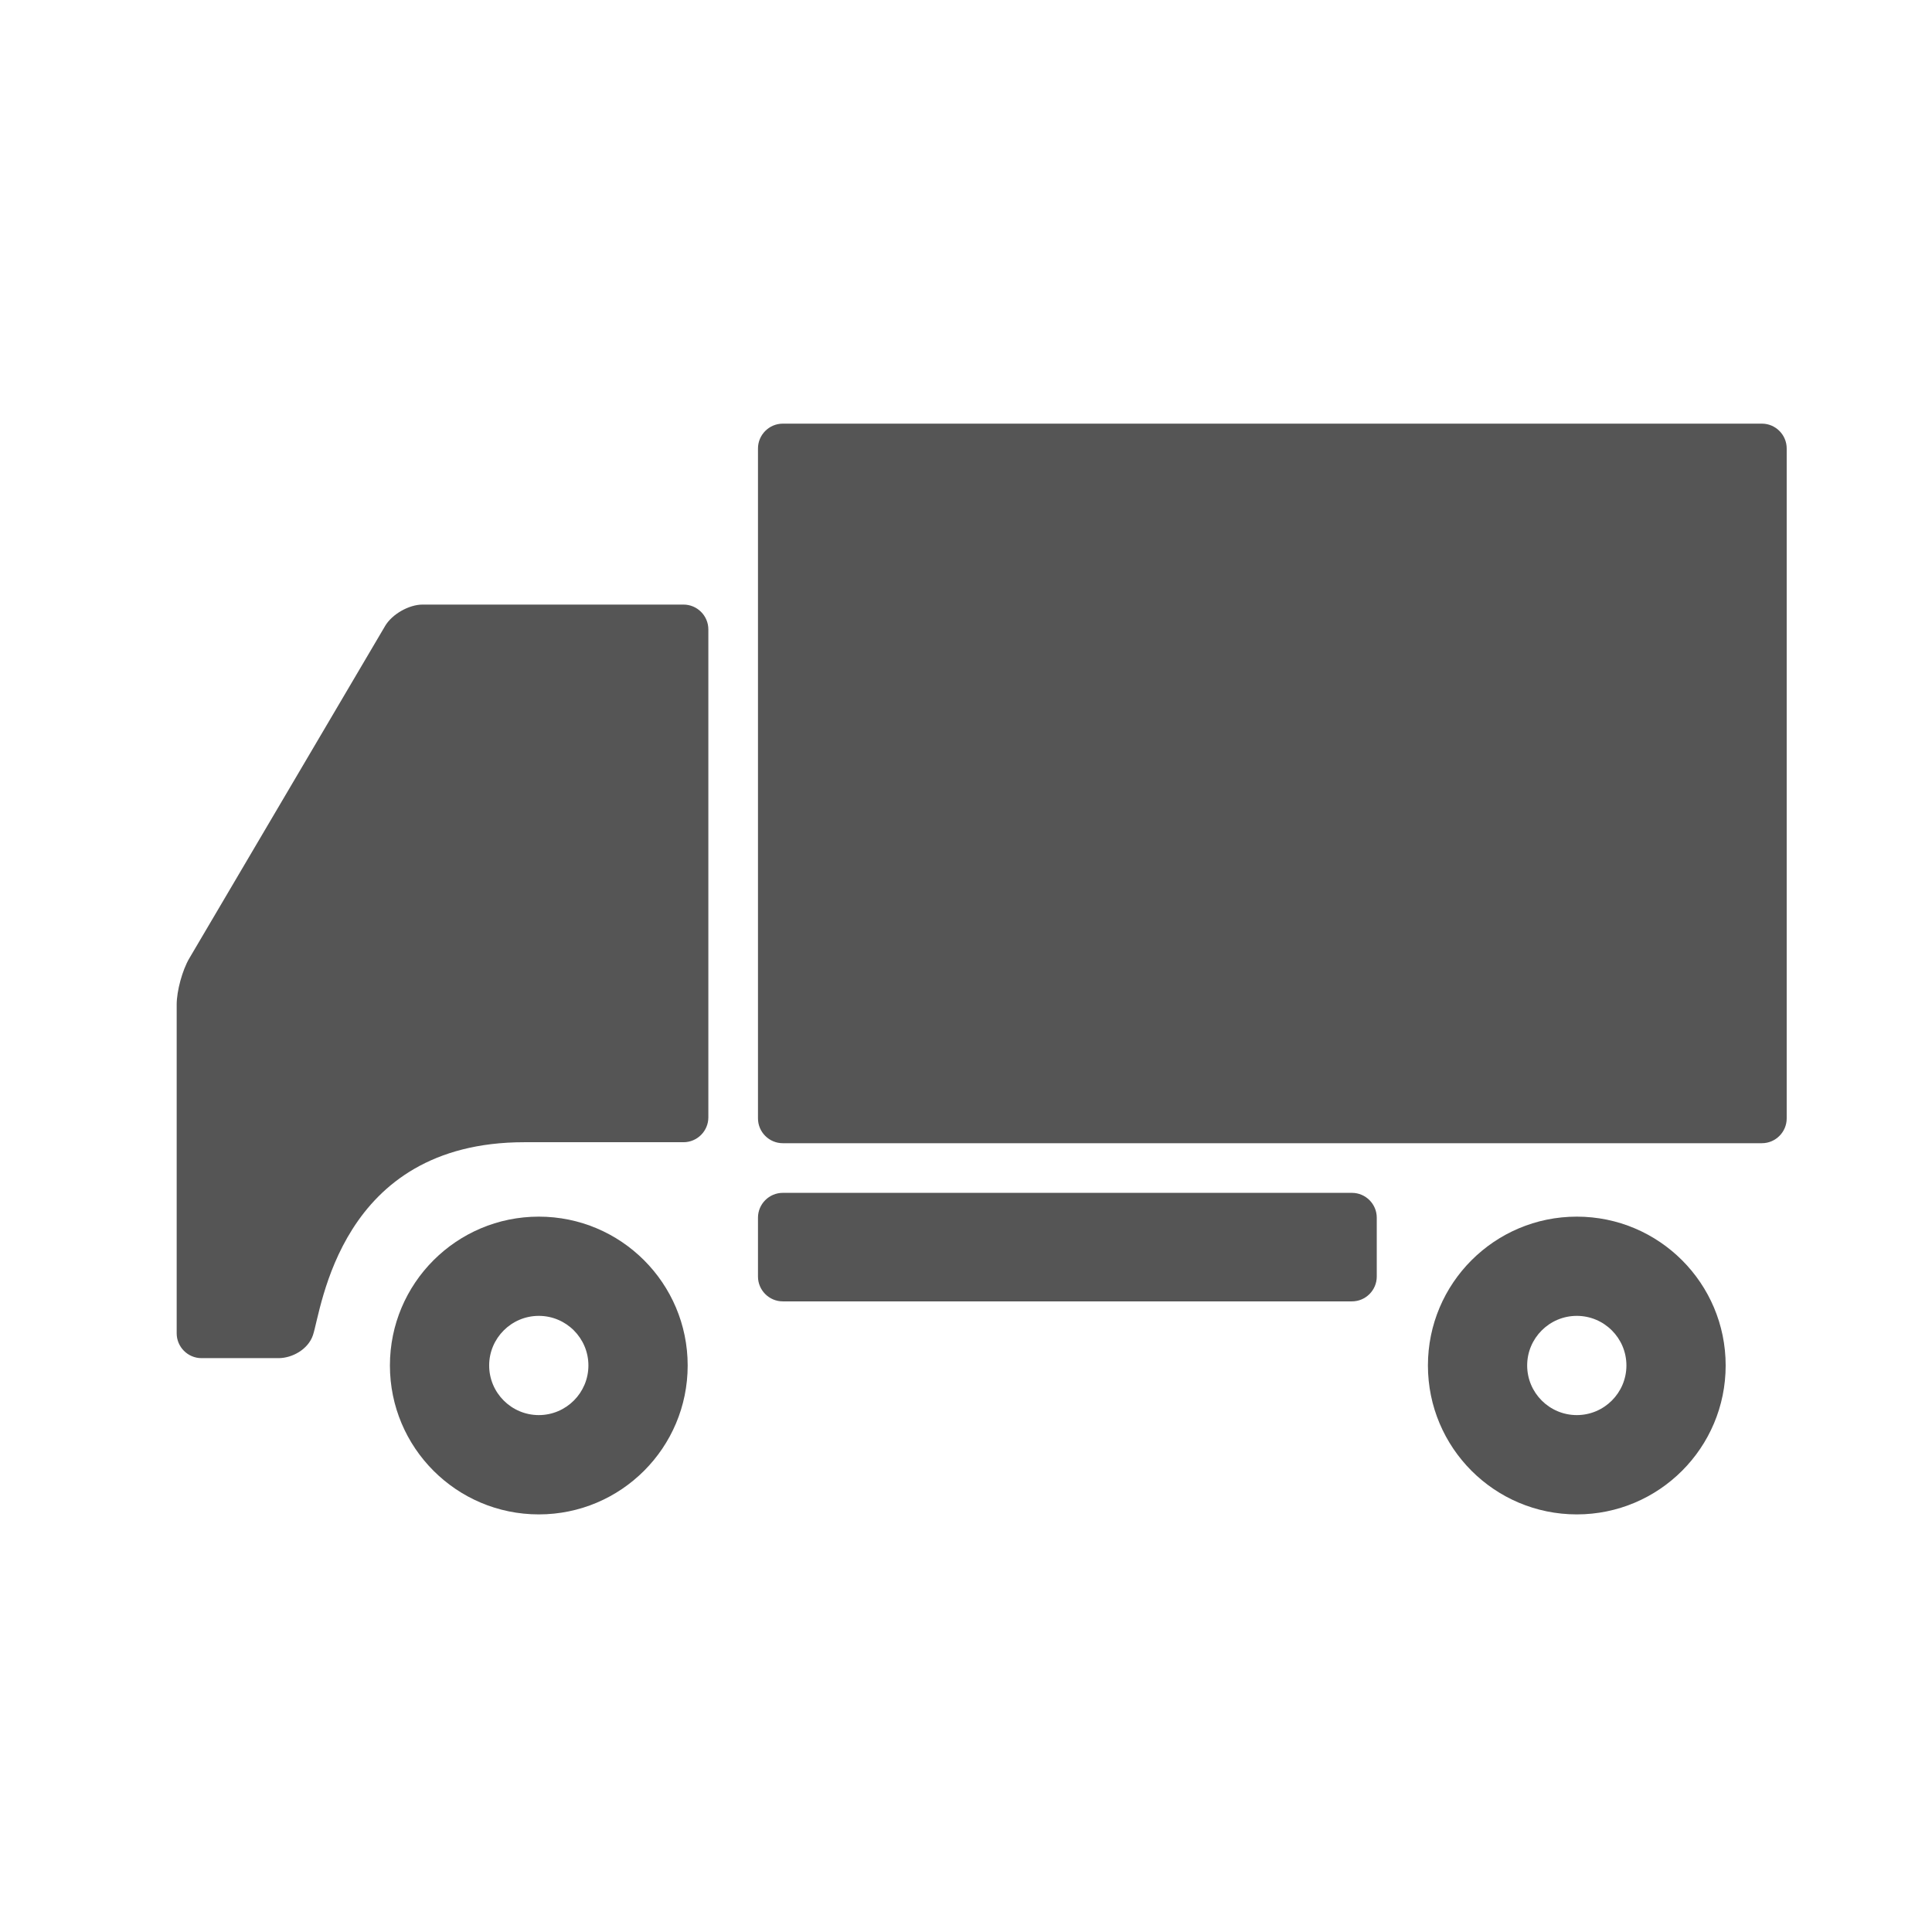
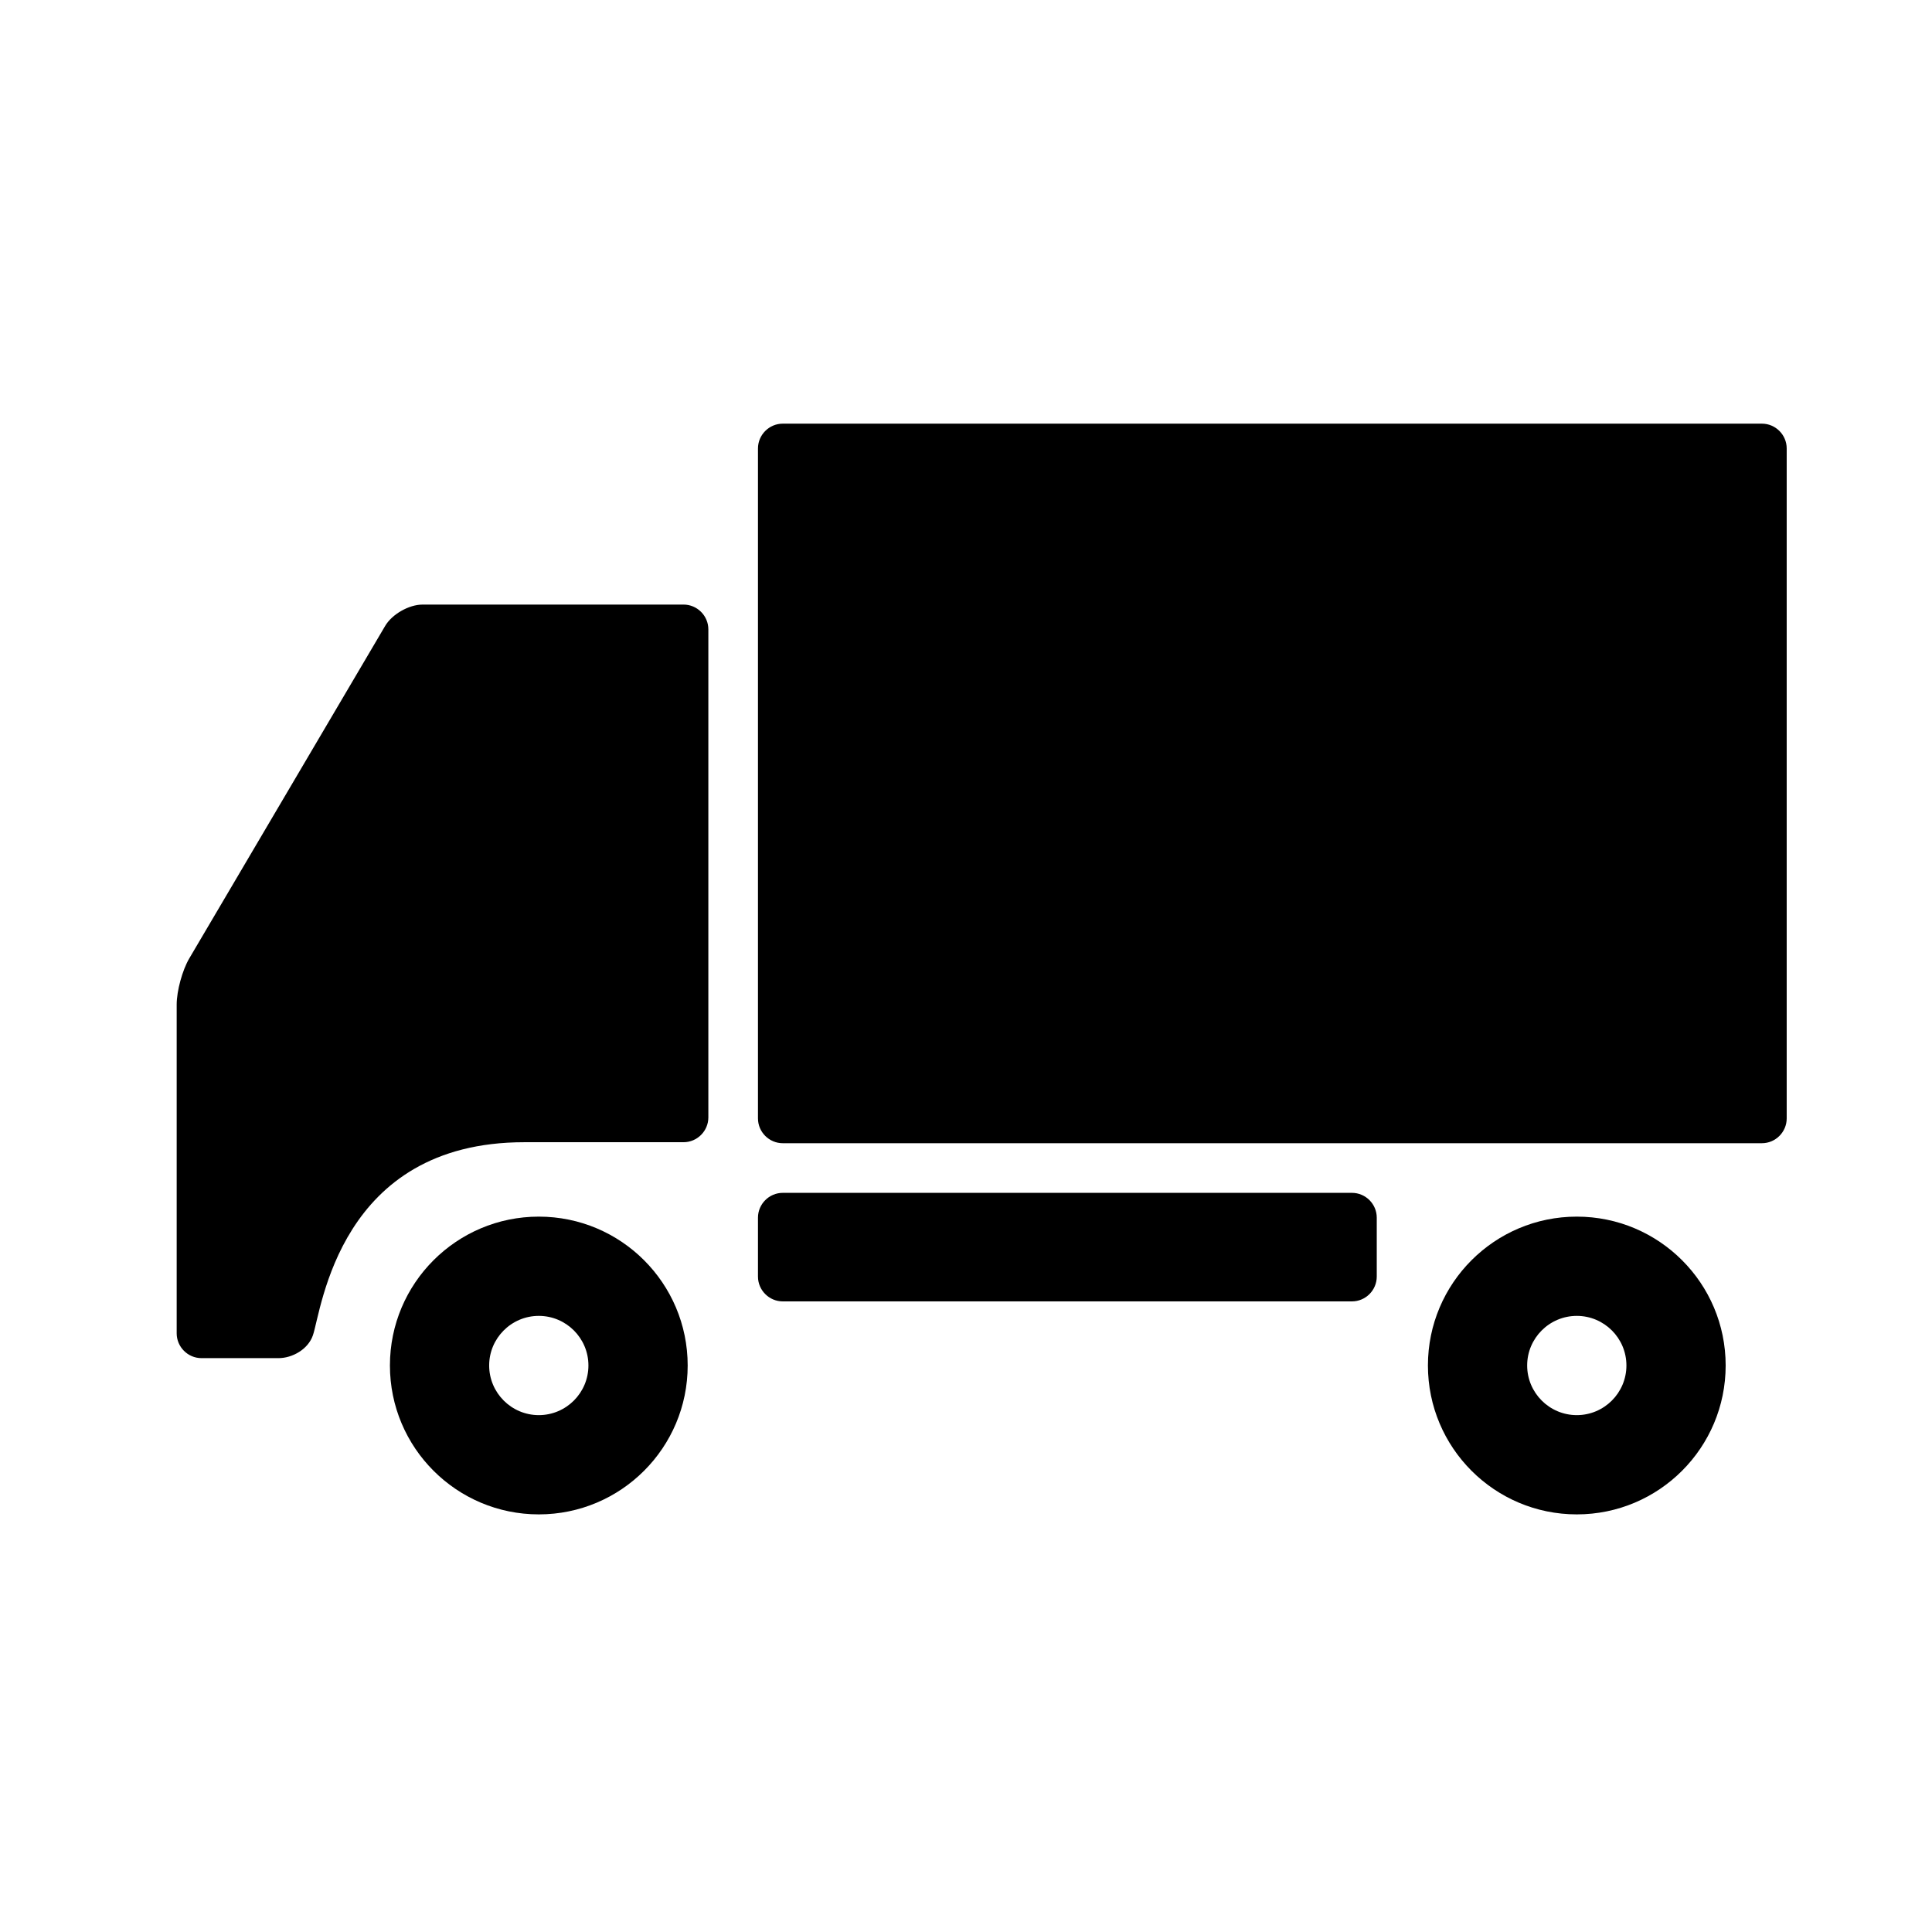
- <svg xmlns="http://www.w3.org/2000/svg" version="1.1" id="Layer_1" x="0px" y="0px" width="100px" height="100px" viewBox="0 0 100 100" enable-background="new 0 0 100 100" xml:space="preserve">
-   <path fill="#555555" d="M92.479,57.889c0,0.706-0.576,1.283-1.283,1.283H40.517c-0.706,0-1.284-0.577-1.284-1.283V23.212  c0-0.706,0.579-1.284,1.284-1.284h50.679c0.707,0,1.283,0.579,1.283,1.284V57.889z" />
-   <path fill="#555555" d="M71.261,66.076c0,0.705-0.578,1.283-1.284,1.283h-29.46c-0.706,0-1.284-0.578-1.284-1.283v-3.051  c0-0.706,0.579-1.283,1.284-1.283h29.46c0.706,0,1.284,0.577,1.284,1.283V66.076z" />
-   <path fill="#555555" d="M27.888,68.109c1.416,0,2.568,1.151,2.568,2.567c0,1.417-1.152,2.569-2.568,2.569  c-1.416,0-2.569-1.152-2.569-2.569C25.319,69.261,26.473,68.109,27.888,68.109 M27.888,62.973c-4.255,0-7.706,3.451-7.706,7.704  c0,4.257,3.451,7.708,7.706,7.708c4.257,0,7.706-3.451,7.706-7.708C35.593,66.424,32.145,62.973,27.888,62.973L27.888,62.973z" />
-   <path fill="#555555" d="M81.615,68.109c1.416,0,2.568,1.151,2.568,2.567c0,1.417-1.152,2.569-2.568,2.569s-2.569-1.152-2.569-2.569  C79.046,69.261,80.199,68.109,81.615,68.109 M81.615,62.973c-4.257,0-7.706,3.451-7.706,7.704c0,4.257,3.449,7.708,7.706,7.708  c4.256,0,7.705-3.451,7.705-7.708C89.32,66.424,85.871,62.973,81.615,62.973L81.615,62.973z" />
-   <path fill="#555555" d="M21.871,31.293c-0.706,0-1.578,0.498-1.937,1.106L9.797,49.606c-0.359,0.608-0.652,1.684-0.652,2.39v17.017  c0,0.706,0.578,1.284,1.284,1.284h3.988c0.706,0,1.53-0.451,1.78-1.186c0.453-1.336,1.362-9.99,10.942-9.99h8.24  c0.707,0,1.285-0.578,1.285-1.285V32.578c0-0.707-0.578-1.285-1.285-1.285L21.871,31.293L21.871,31.293z" />
+ <svg xmlns="http://www.w3.org/2000/svg" version="1.2" baseProfile="tiny" id="Layer_1" x="0px" y="0px" width="100.0px" height="100px" viewBox="0 0 120 120" xml:space="preserve">
+   <path fill="#000000" d="M110.975,69.466c0,0.848-0.693,1.541-1.541,1.541H48.62c-0.847,0-1.541-0.693-1.541-1.541V27.855  c0-0.847,0.694-1.541,1.541-1.541h60.814c0.848,0,1.541,0.694,1.541,1.541V69.466z" />
+   <path fill="#000000" d="M85.513,79.291c0,0.847-0.694,1.541-1.541,1.541H48.62c-0.847,0-1.541-0.694-1.541-1.541v-3.66  c0-0.848,0.694-1.541,1.541-1.541h35.352c0.847,0,1.541,0.693,1.541,1.541V79.291z" />
+   <path fill="#000000" d="M33.466,81.732c1.699,0,3.082,1.381,3.082,3.08c0,1.701-1.383,3.084-3.082,3.084s-3.083-1.383-3.083-3.084  C30.383,83.113,31.767,81.732,33.466,81.732 M33.466,75.567c-5.106,0-9.247,4.141-9.247,9.245c0,5.108,4.141,9.249,9.247,9.249  c5.108,0,9.247-4.141,9.247-9.249C42.712,79.708,38.574,75.567,33.466,75.567L33.466,75.567z" />
+   <path fill="#000000" d="M97.938,81.732c1.699,0,3.082,1.381,3.082,3.08c0,1.701-1.383,3.084-3.082,3.084s-3.083-1.383-3.083-3.084  C94.855,83.113,96.239,81.732,97.938,81.732 M97.938,75.567c-5.108,0-9.247,4.141-9.247,9.245c0,5.108,4.139,9.249,9.247,9.249  c5.107,0,9.246-4.141,9.246-9.249C107.185,79.708,103.046,75.567,97.938,75.567L97.938,75.567z" />
+   <path fill="#000000" d="M26.245,37.552c-0.847,0-1.894,0.598-2.324,1.328L11.757,59.527c-0.431,0.73-0.783,2.021-0.783,2.869v20.419  c0,0.847,0.694,1.541,1.541,1.541h4.786c0.847,0,1.836-0.541,2.136-1.423c0.543-1.603,1.634-11.988,13.13-11.988h9.888  c0.848,0,1.542-0.694,1.542-1.542V39.093c0-0.848-0.694-1.542-1.542-1.542H26.245z" />
</svg>
